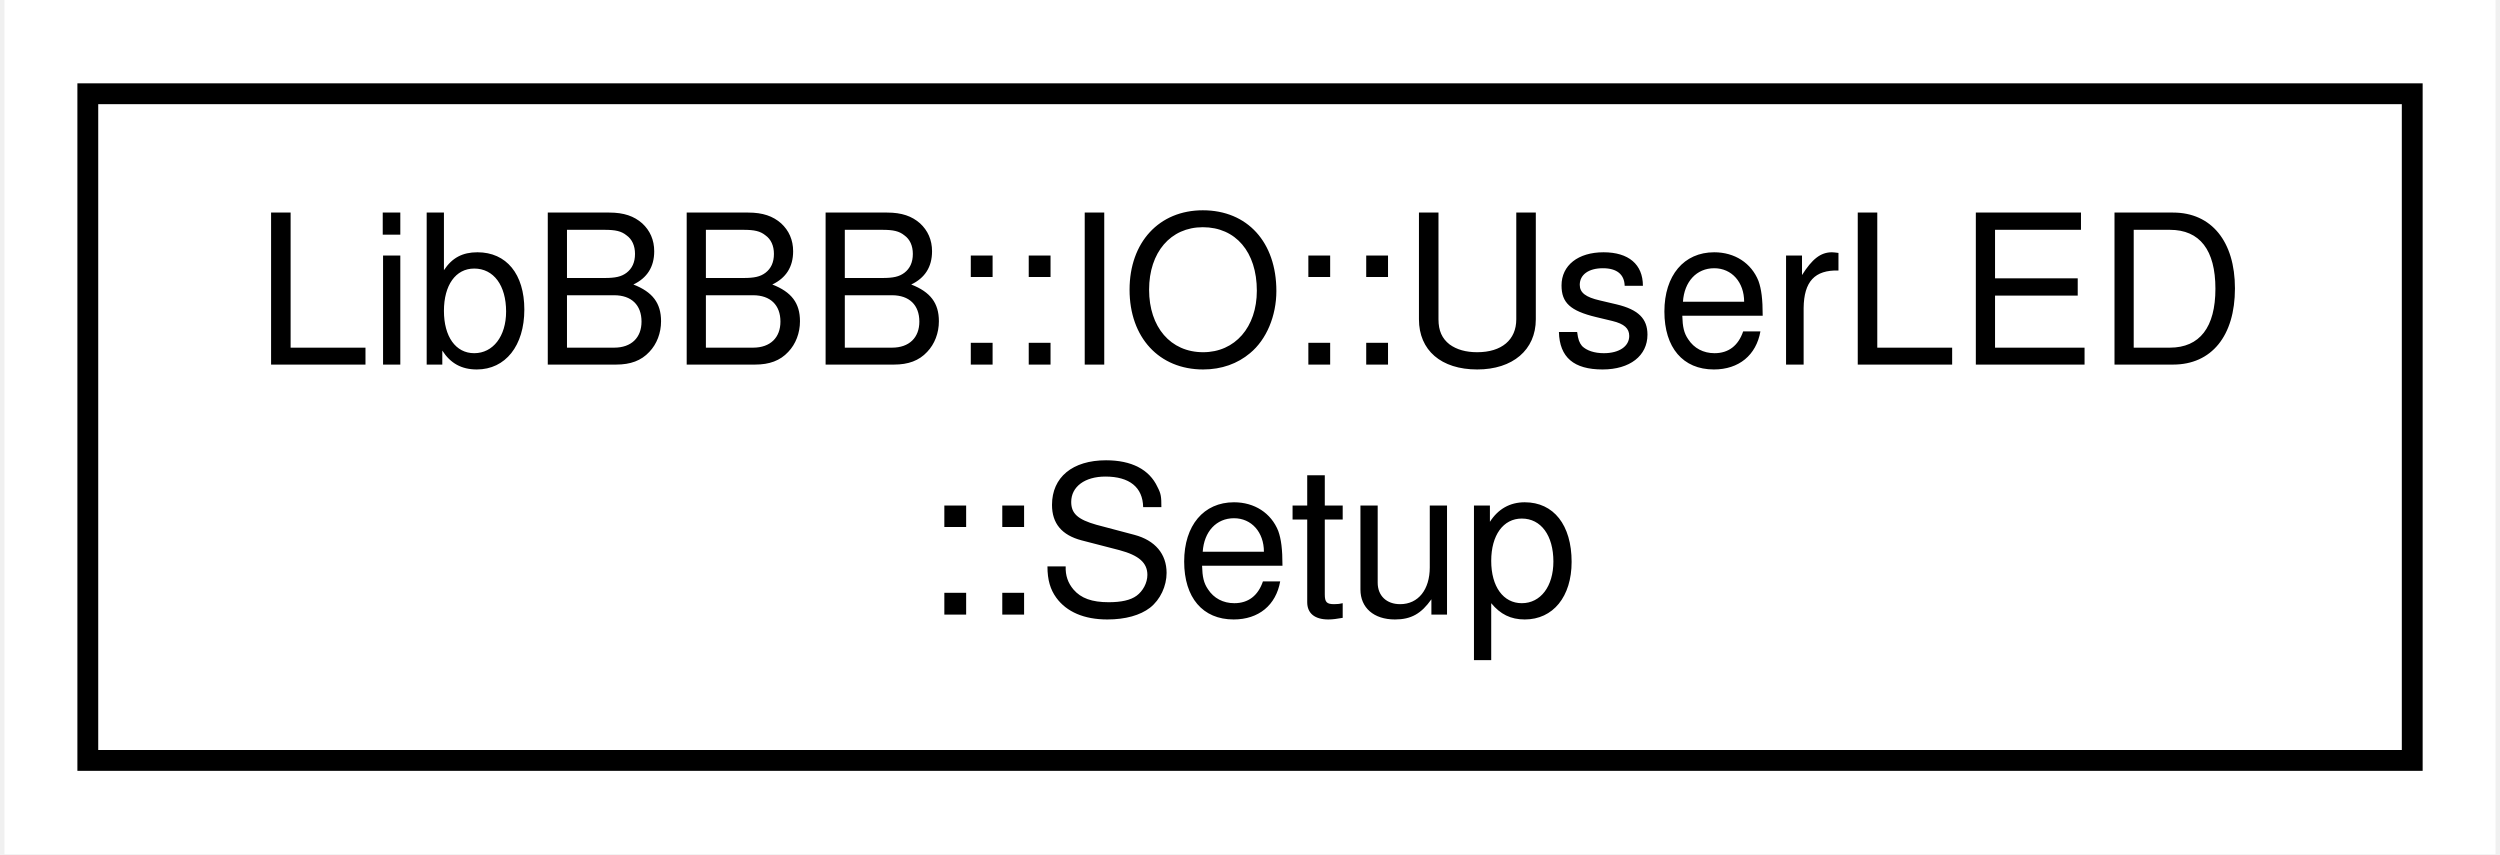
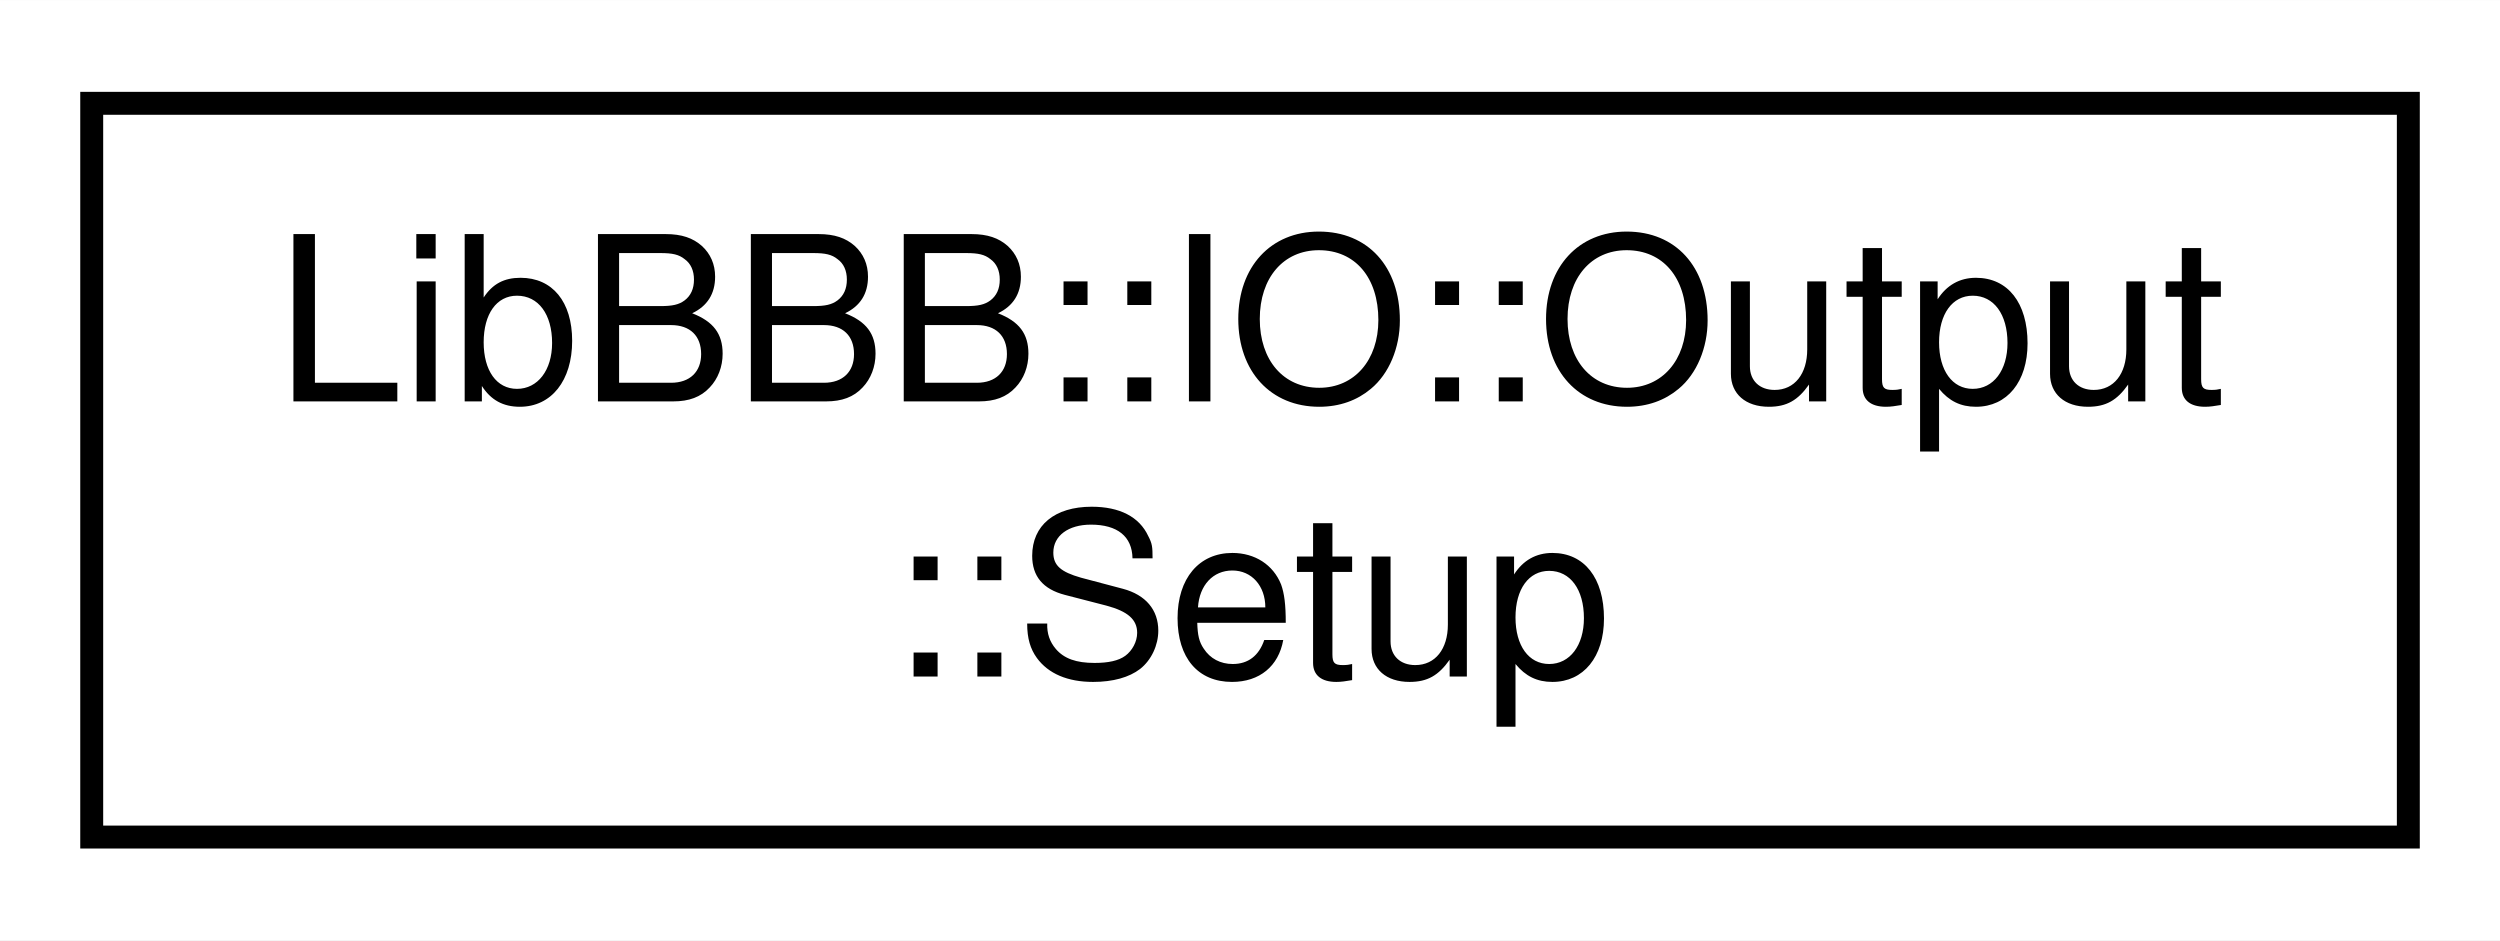
- <svg xmlns="http://www.w3.org/2000/svg" xmlns:xlink="http://www.w3.org/1999/xlink" width="120pt" height="41pt" viewBox="0.00 0.00 119.57 41.00">
+ <svg xmlns="http://www.w3.org/2000/svg" xmlns:xlink="http://www.w3.org/1999/xlink" width="109pt" height="41pt" viewBox="0.00 0.00 109.03 41.00">
  <g id="graph0" class="graph" transform="scale(1 1) rotate(0) translate(4 37)">
-     <polygon fill="#ffffff" stroke="transparent" points="-4,4 -4,-37 115.572,-37 115.572,4 -4,4" />
+     <polygon fill="#ffffff" stroke="transparent" points="-4,4 -4,-37 105.032,-37 105.032,4 -4,4" />
    <g id="node1" class="node">
      <g id="a_node1">
-         <a xlink:href="structLibBBB_1_1IO_1_1UserLED_1_1Setup.html" target="_top" xlink:title="The Setup struct represents the settings that an LED can have. This struct makes it easier to create ...">
-           <polygon fill="#ffffff" stroke="#000000" points="0,-.5 0,-32.5 111.572,-32.5 111.572,-.5 0,-.5" />
-           <text text-anchor="start" x="8" y="-19.5" font-family="Helvetica,sans-Serif" font-size="10.00" fill="#000000">LibBBB::IO::UserLED</text>
-           <text text-anchor="middle" x="55.786" y="-7.5" font-family="Helvetica,sans-Serif" font-size="10.00" fill="#000000">::Setup</text>
+         <a xlink:href="structLibBBB_1_1IO_1_1Output_1_1Setup.html" target="_top" xlink:title="The Setup struct represents the settings that an output can have. This struct makes it easier to crea...">
+           <polygon fill="#ffffff" stroke="#000000" points="0,-.5 0,-32.5 101.032,-32.5 101.032,-.5 0,-.5" />
+           <text text-anchor="start" x="8" y="-19.5" font-family="Helvetica,sans-Serif" font-size="10.00" fill="#000000">LibBBB::IO::Output</text>
+           <text text-anchor="middle" x="50.516" y="-7.5" font-family="Helvetica,sans-Serif" font-size="10.00" fill="#000000">::Setup</text>
        </a>
      </g>
    </g>
  </g>
</svg>
